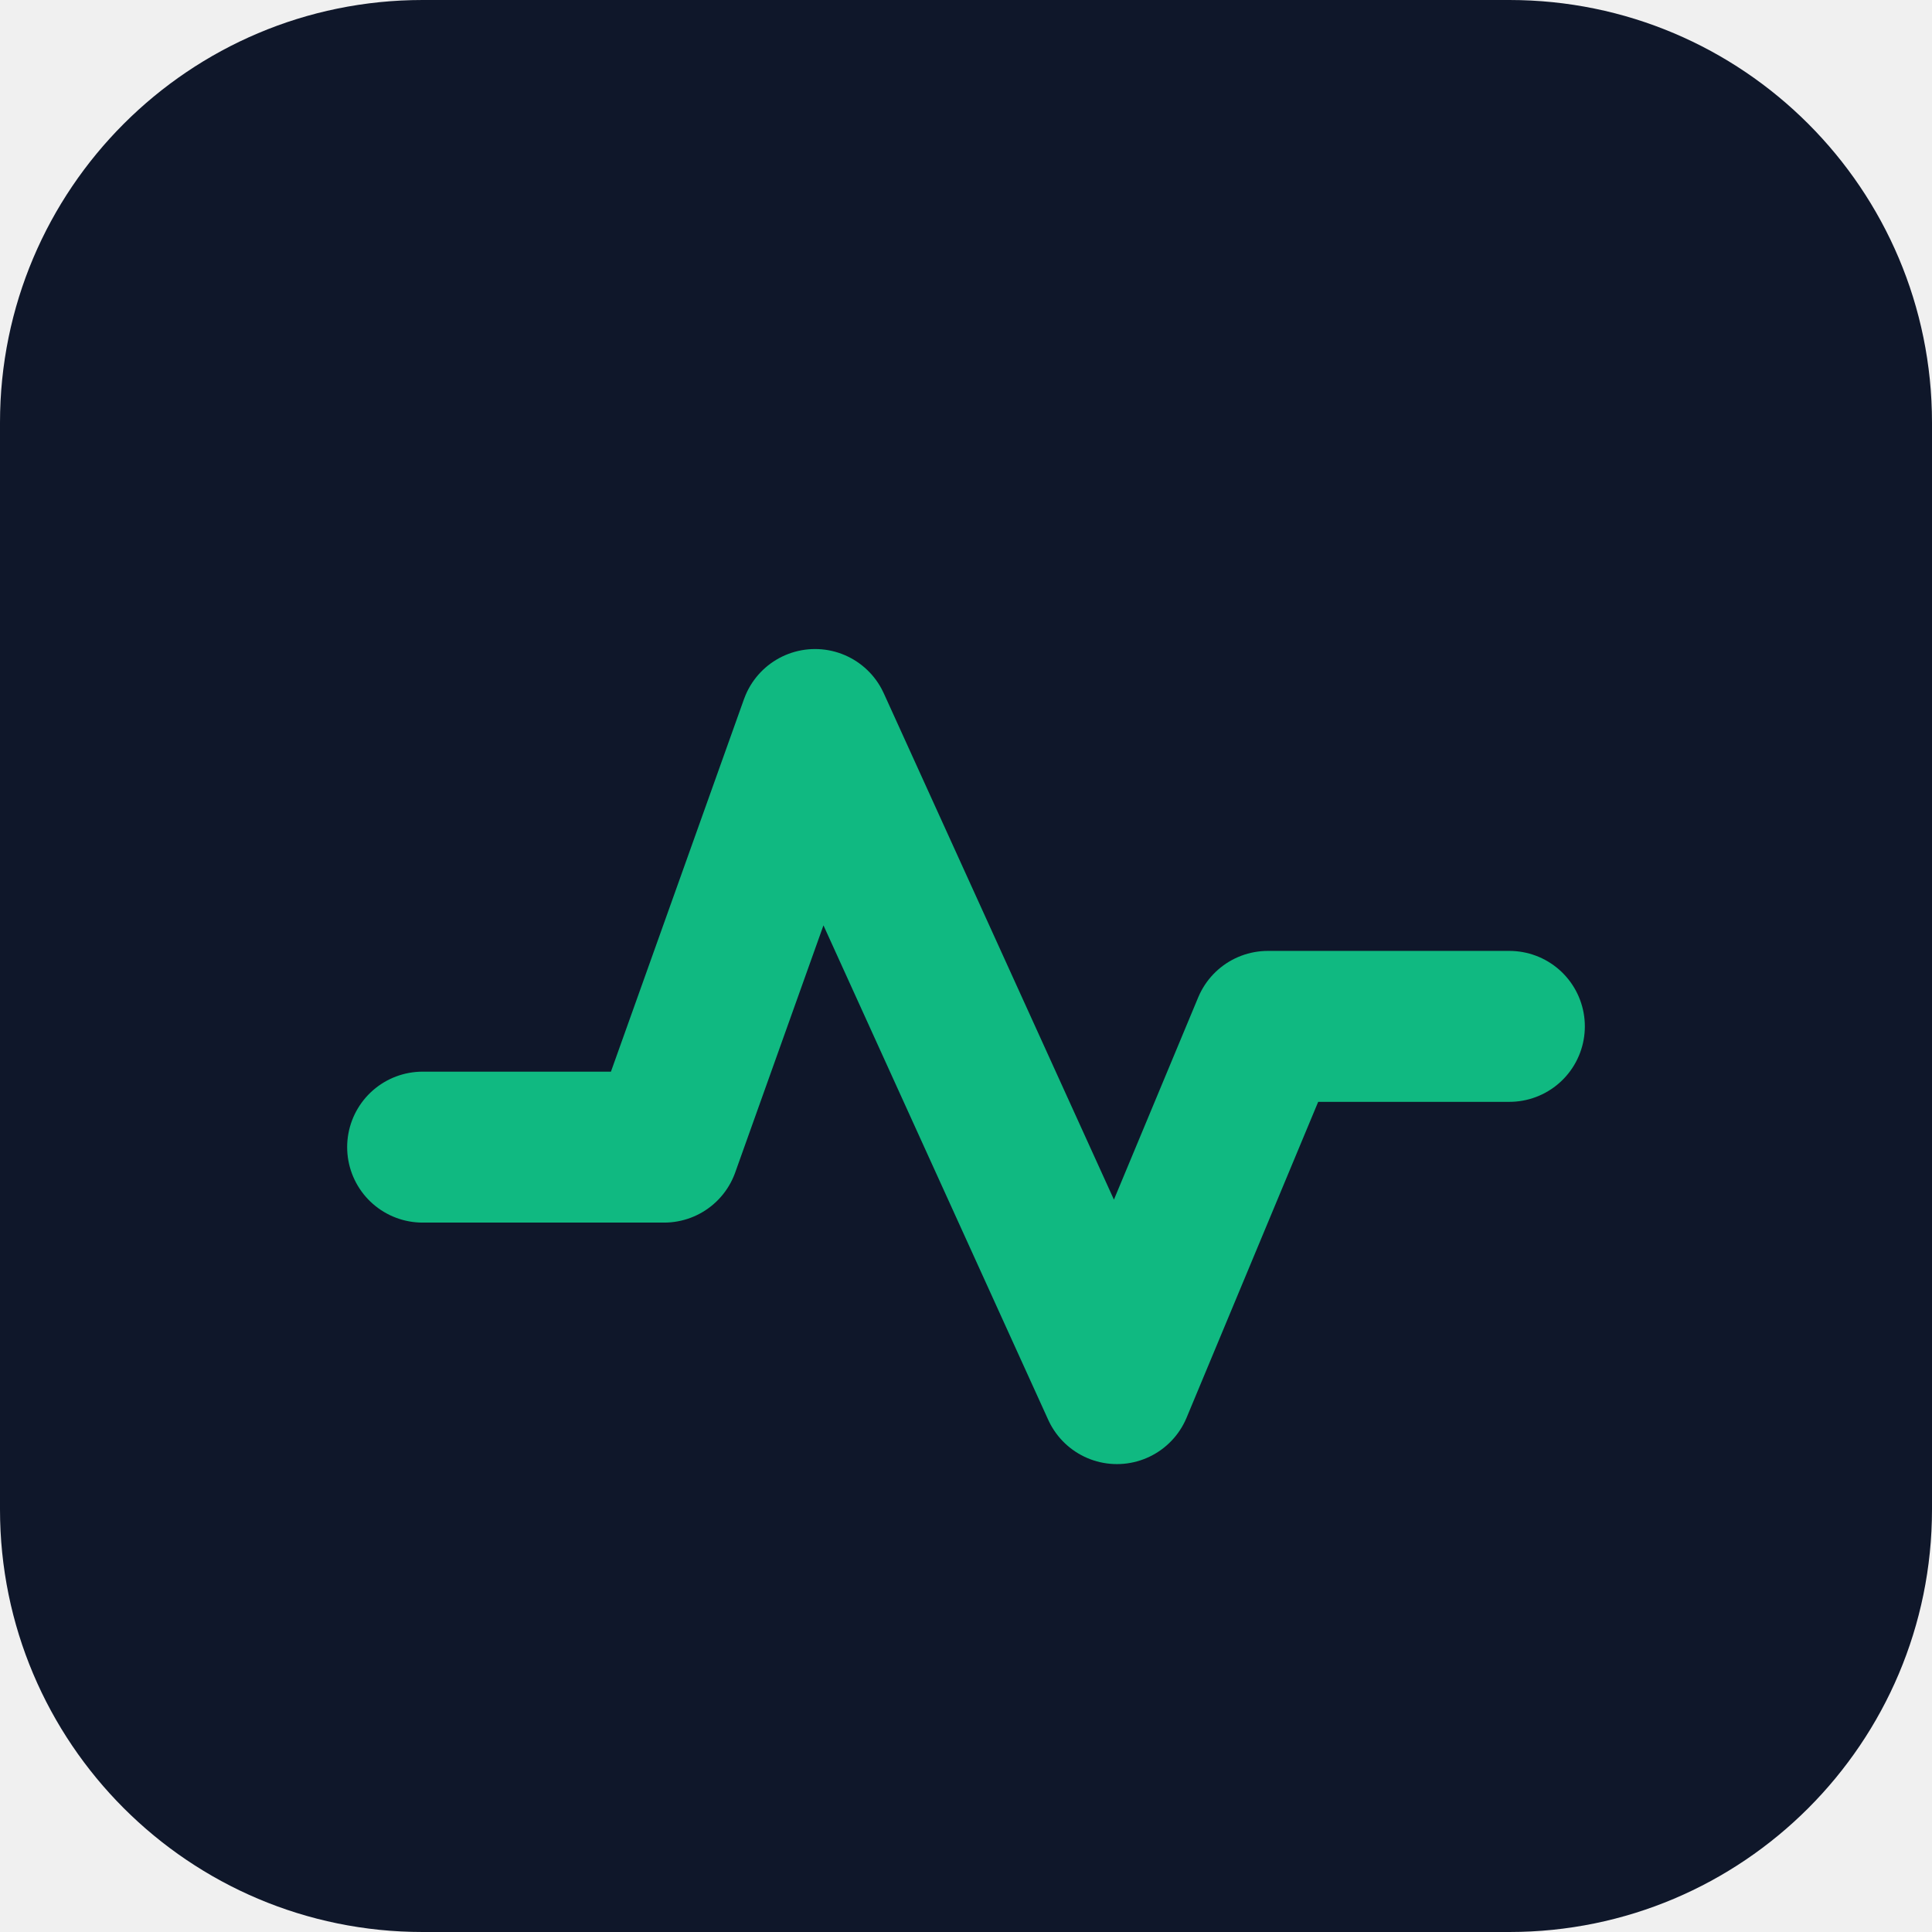
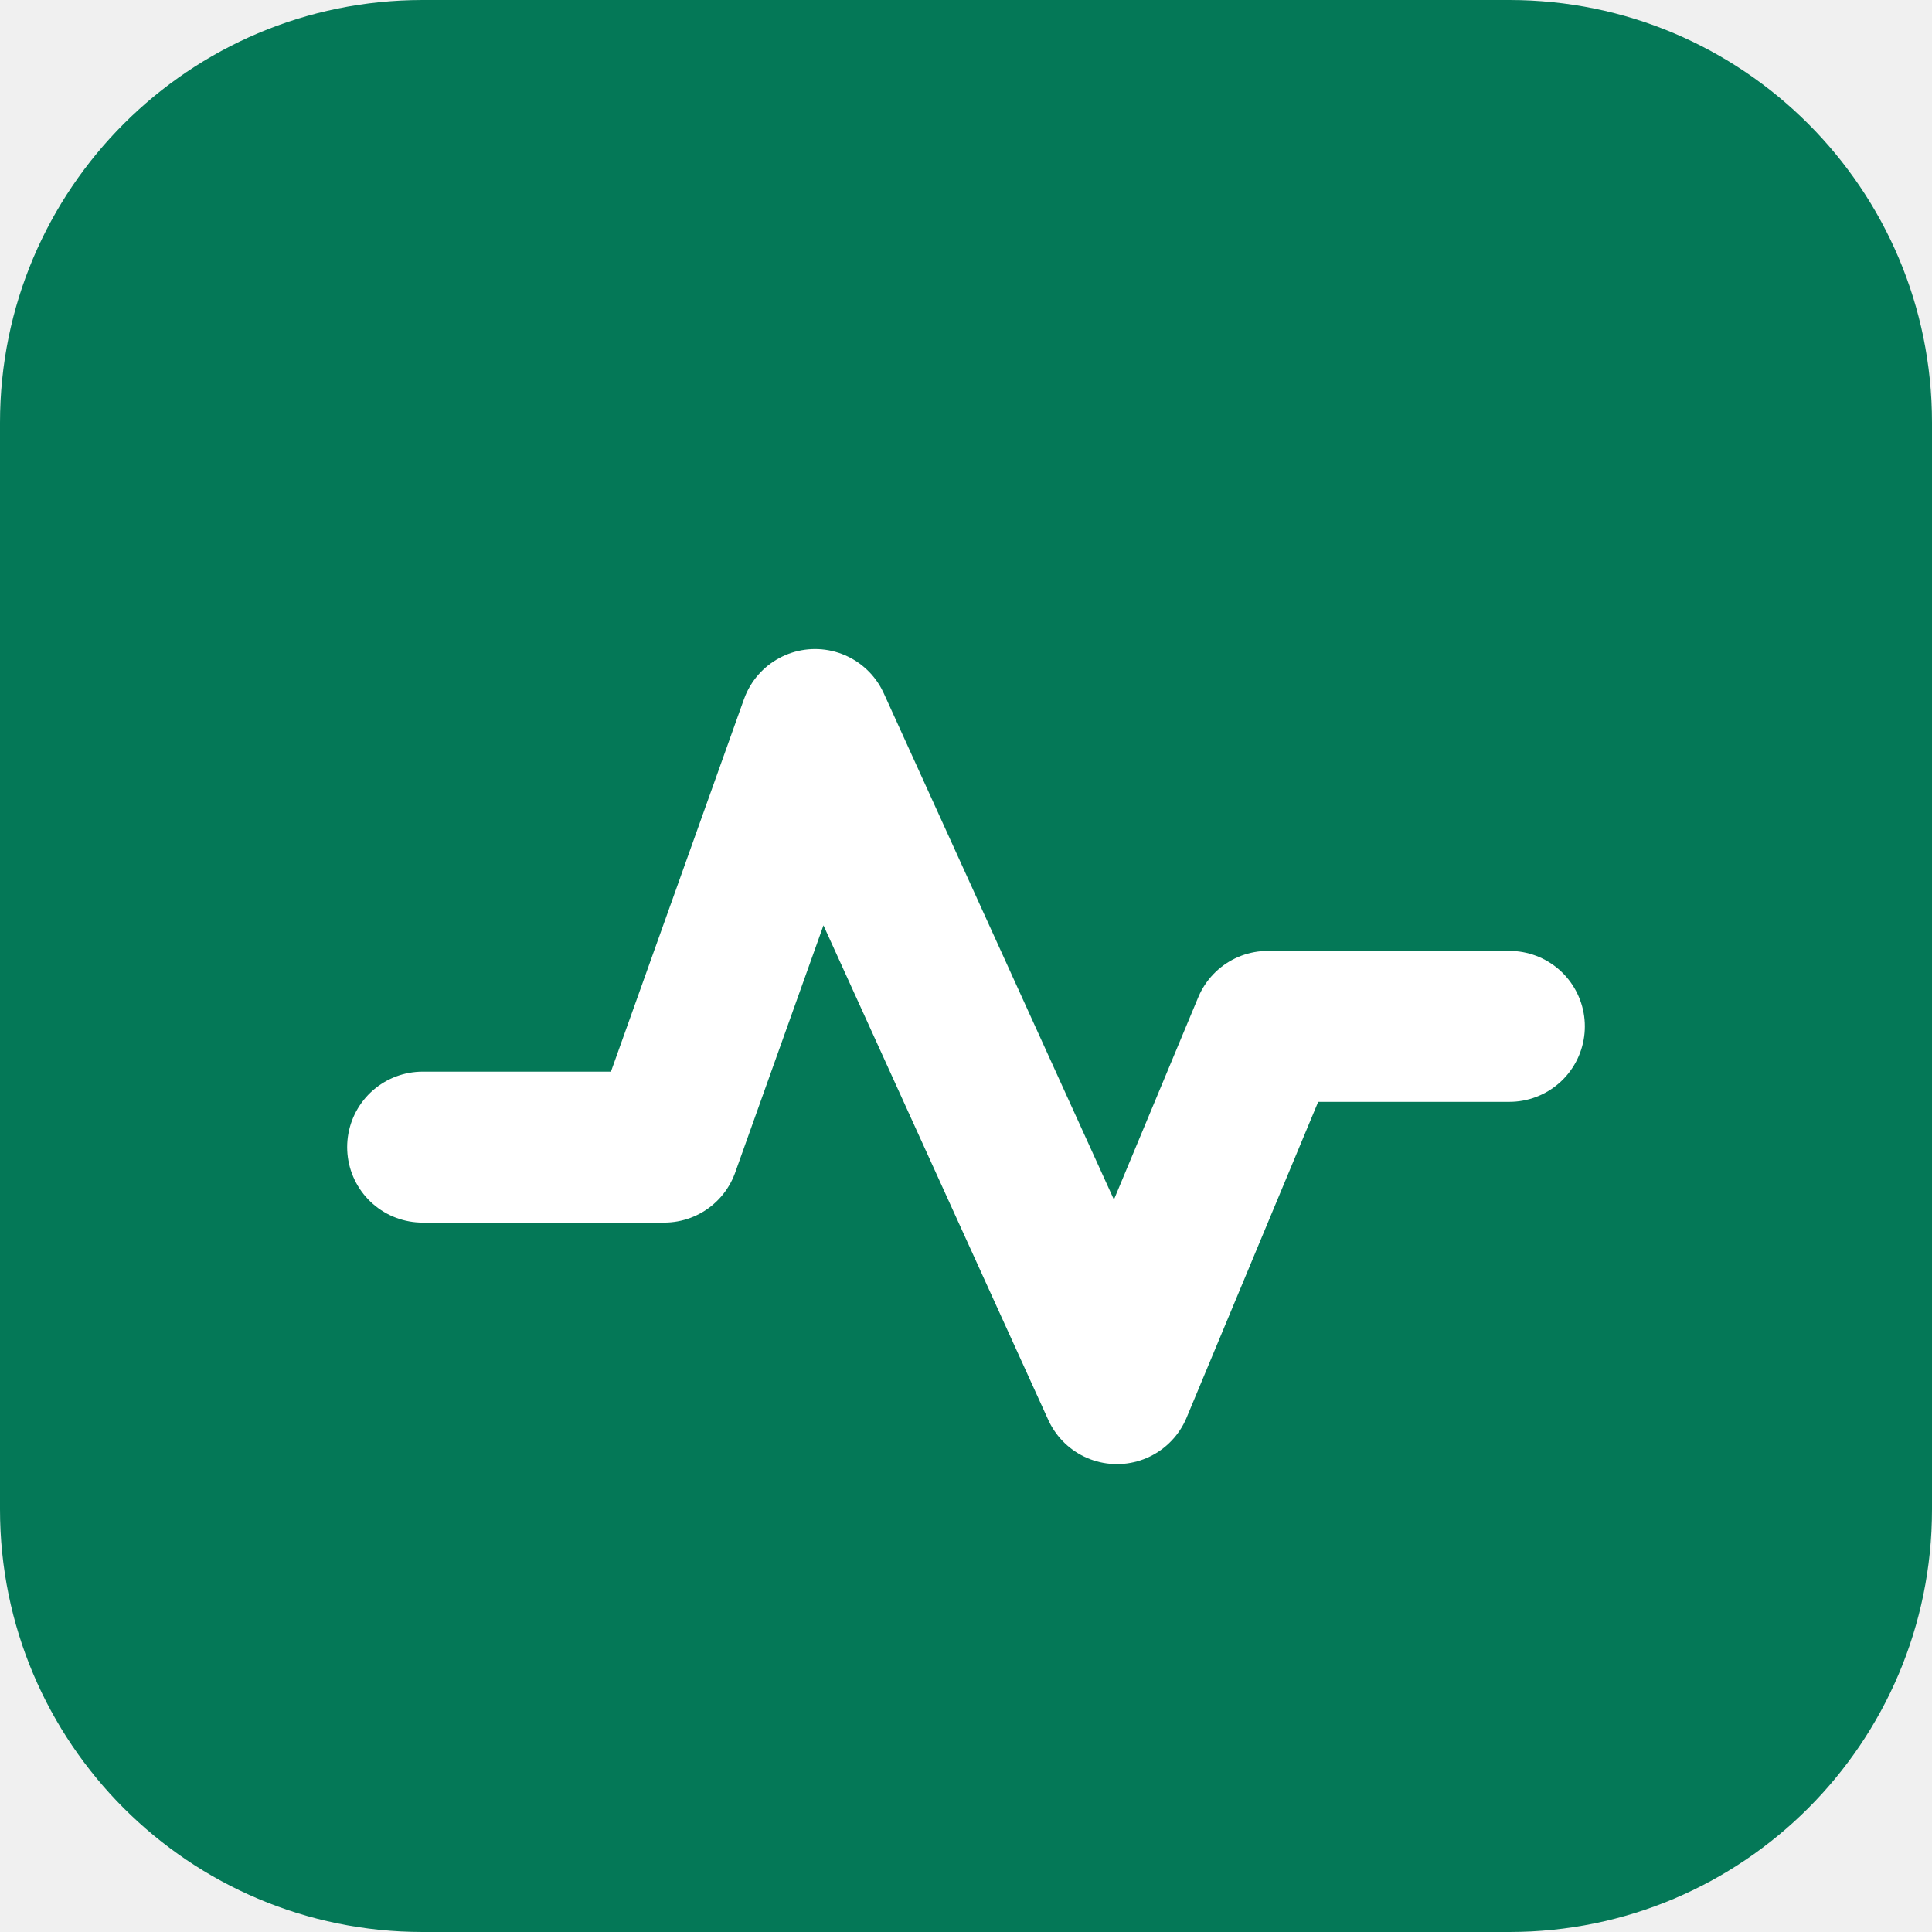
<svg xmlns="http://www.w3.org/2000/svg" viewBox="0 0 64 64">
-   <rect width="64" height="64" rx="14" fill="#0F172A" />
-   <path d="M14 38h8l5-14 10 22 5-12h8" fill="none" stroke="#10B981" stroke-width="5" stroke-linecap="round" stroke-linejoin="round" />
+   <rect width="64" height="64" rx="14" fill="#047857" />
+   <path d="M14 38h8l5-14 10 22 5-12h8" fill="none" stroke="#FFFFFF" stroke-width="5" stroke-linecap="round" stroke-linejoin="round" />
</svg>
